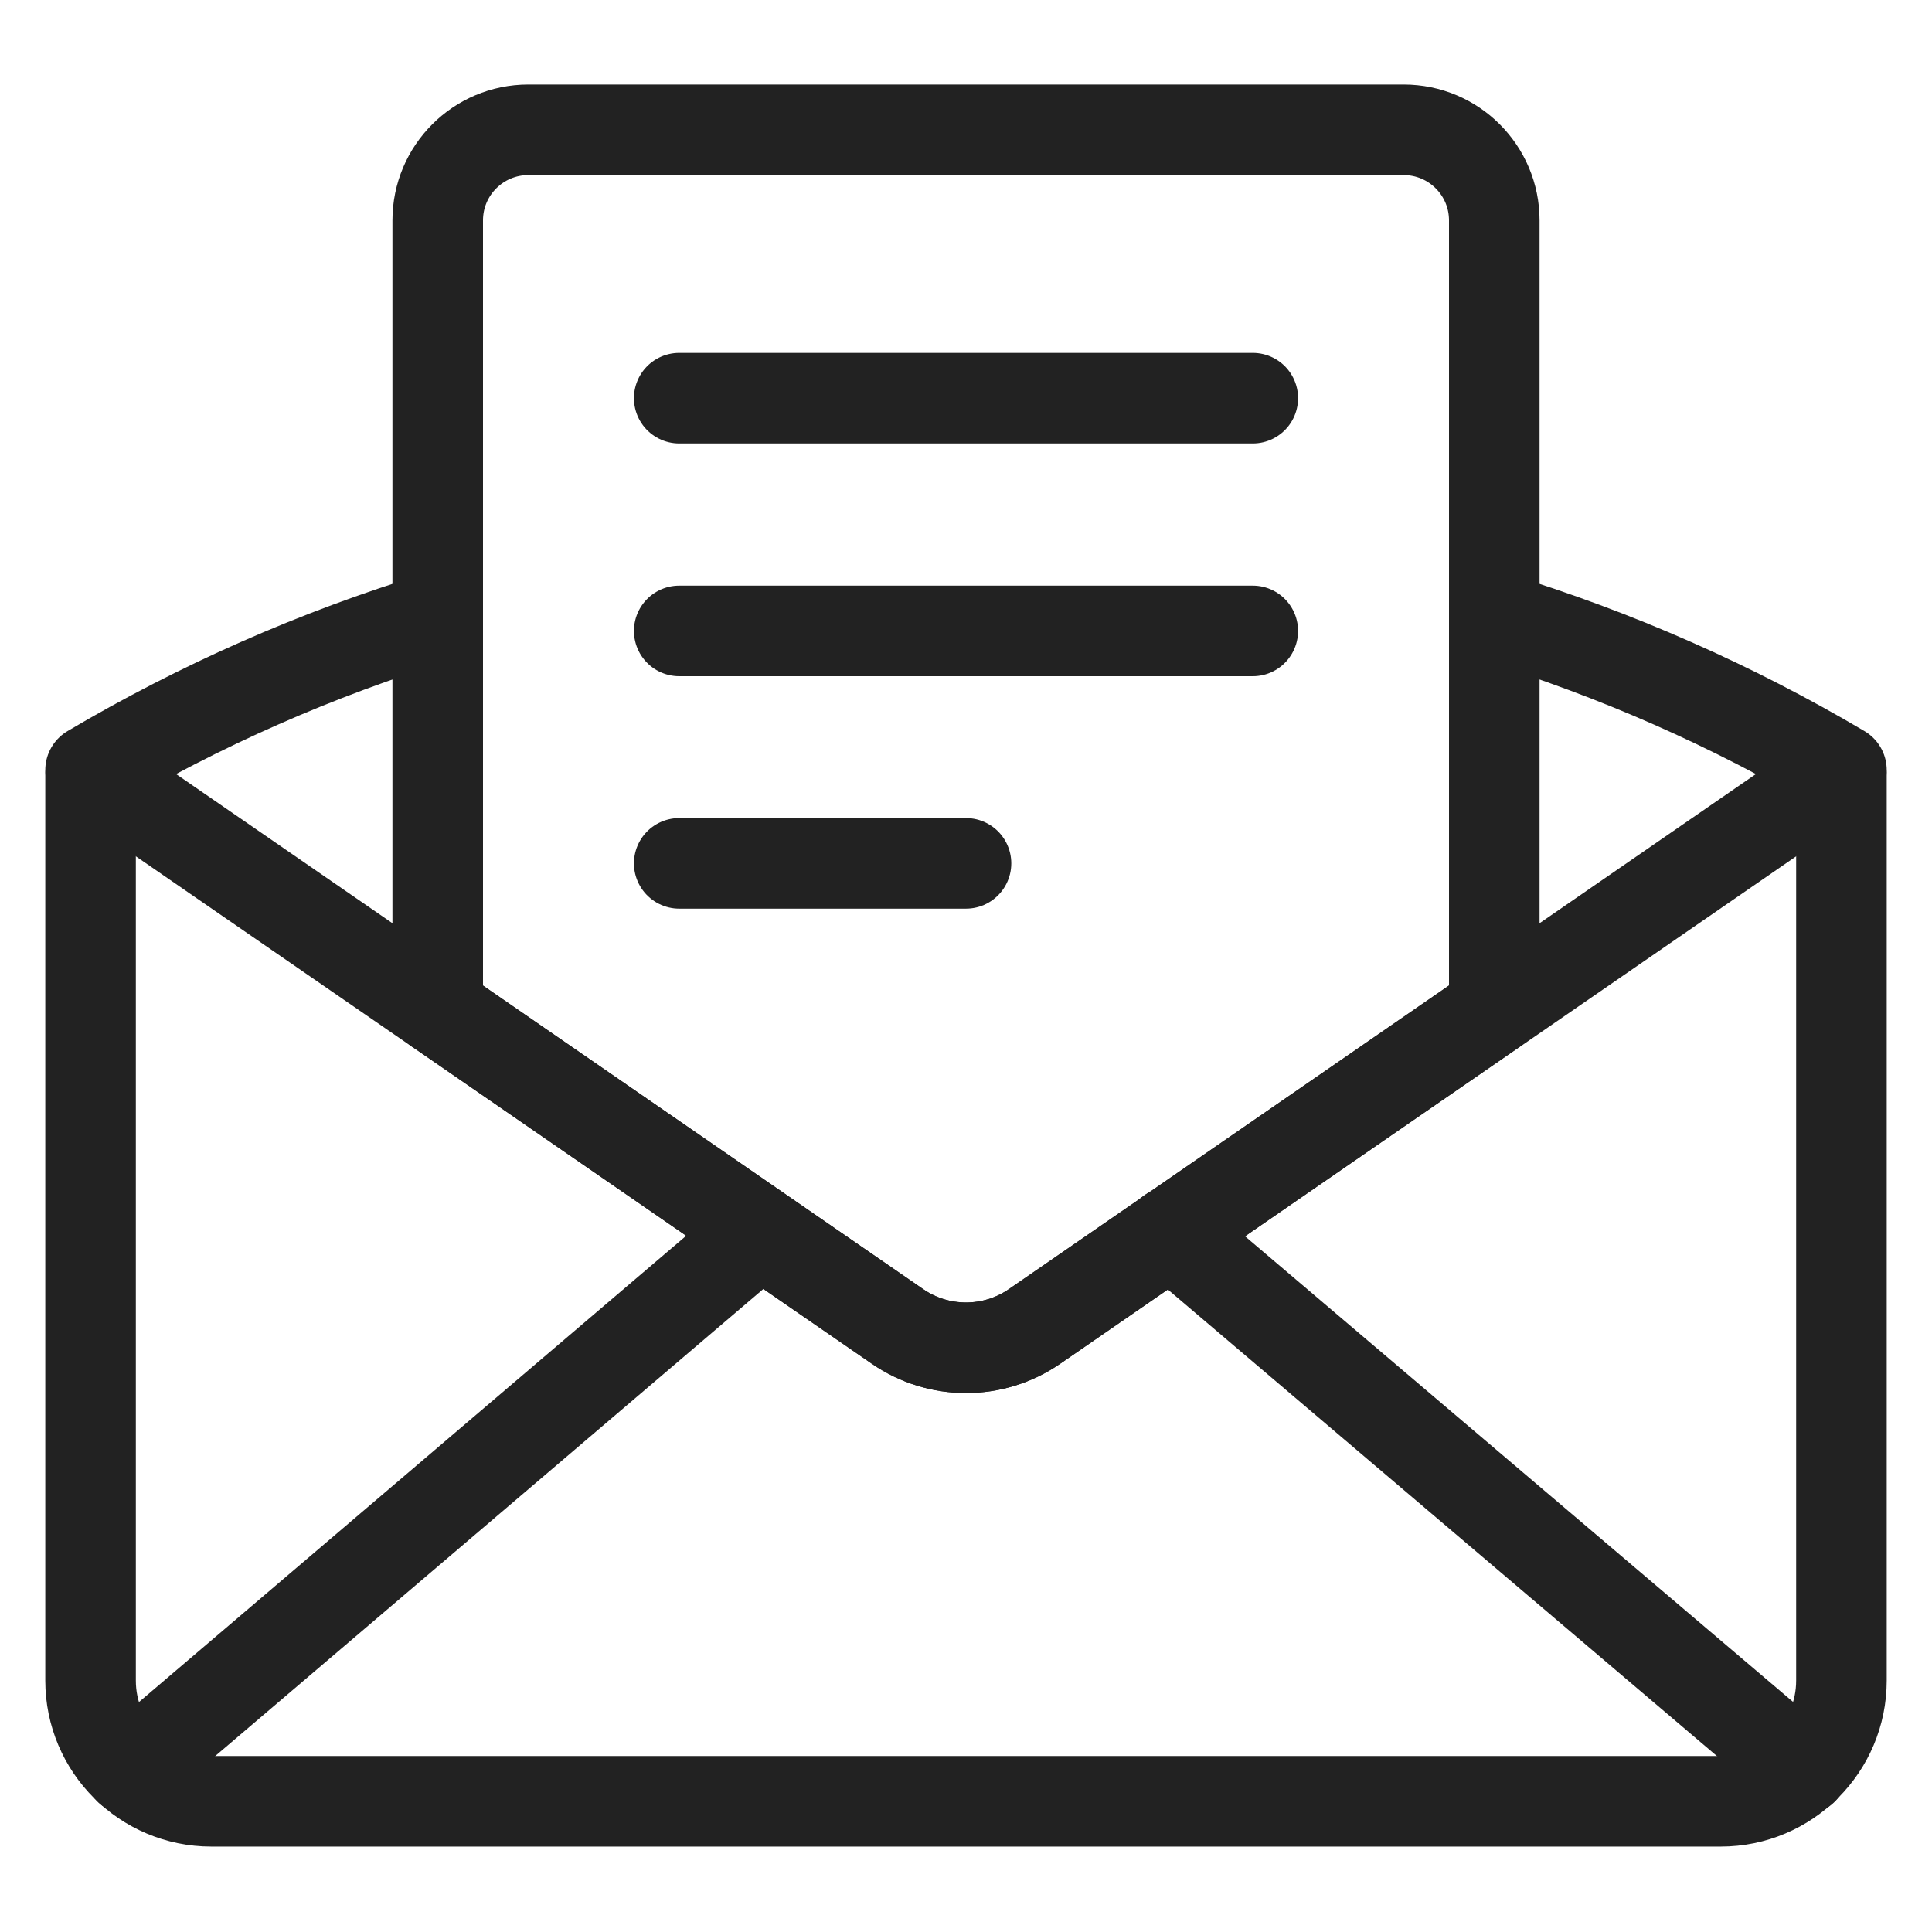
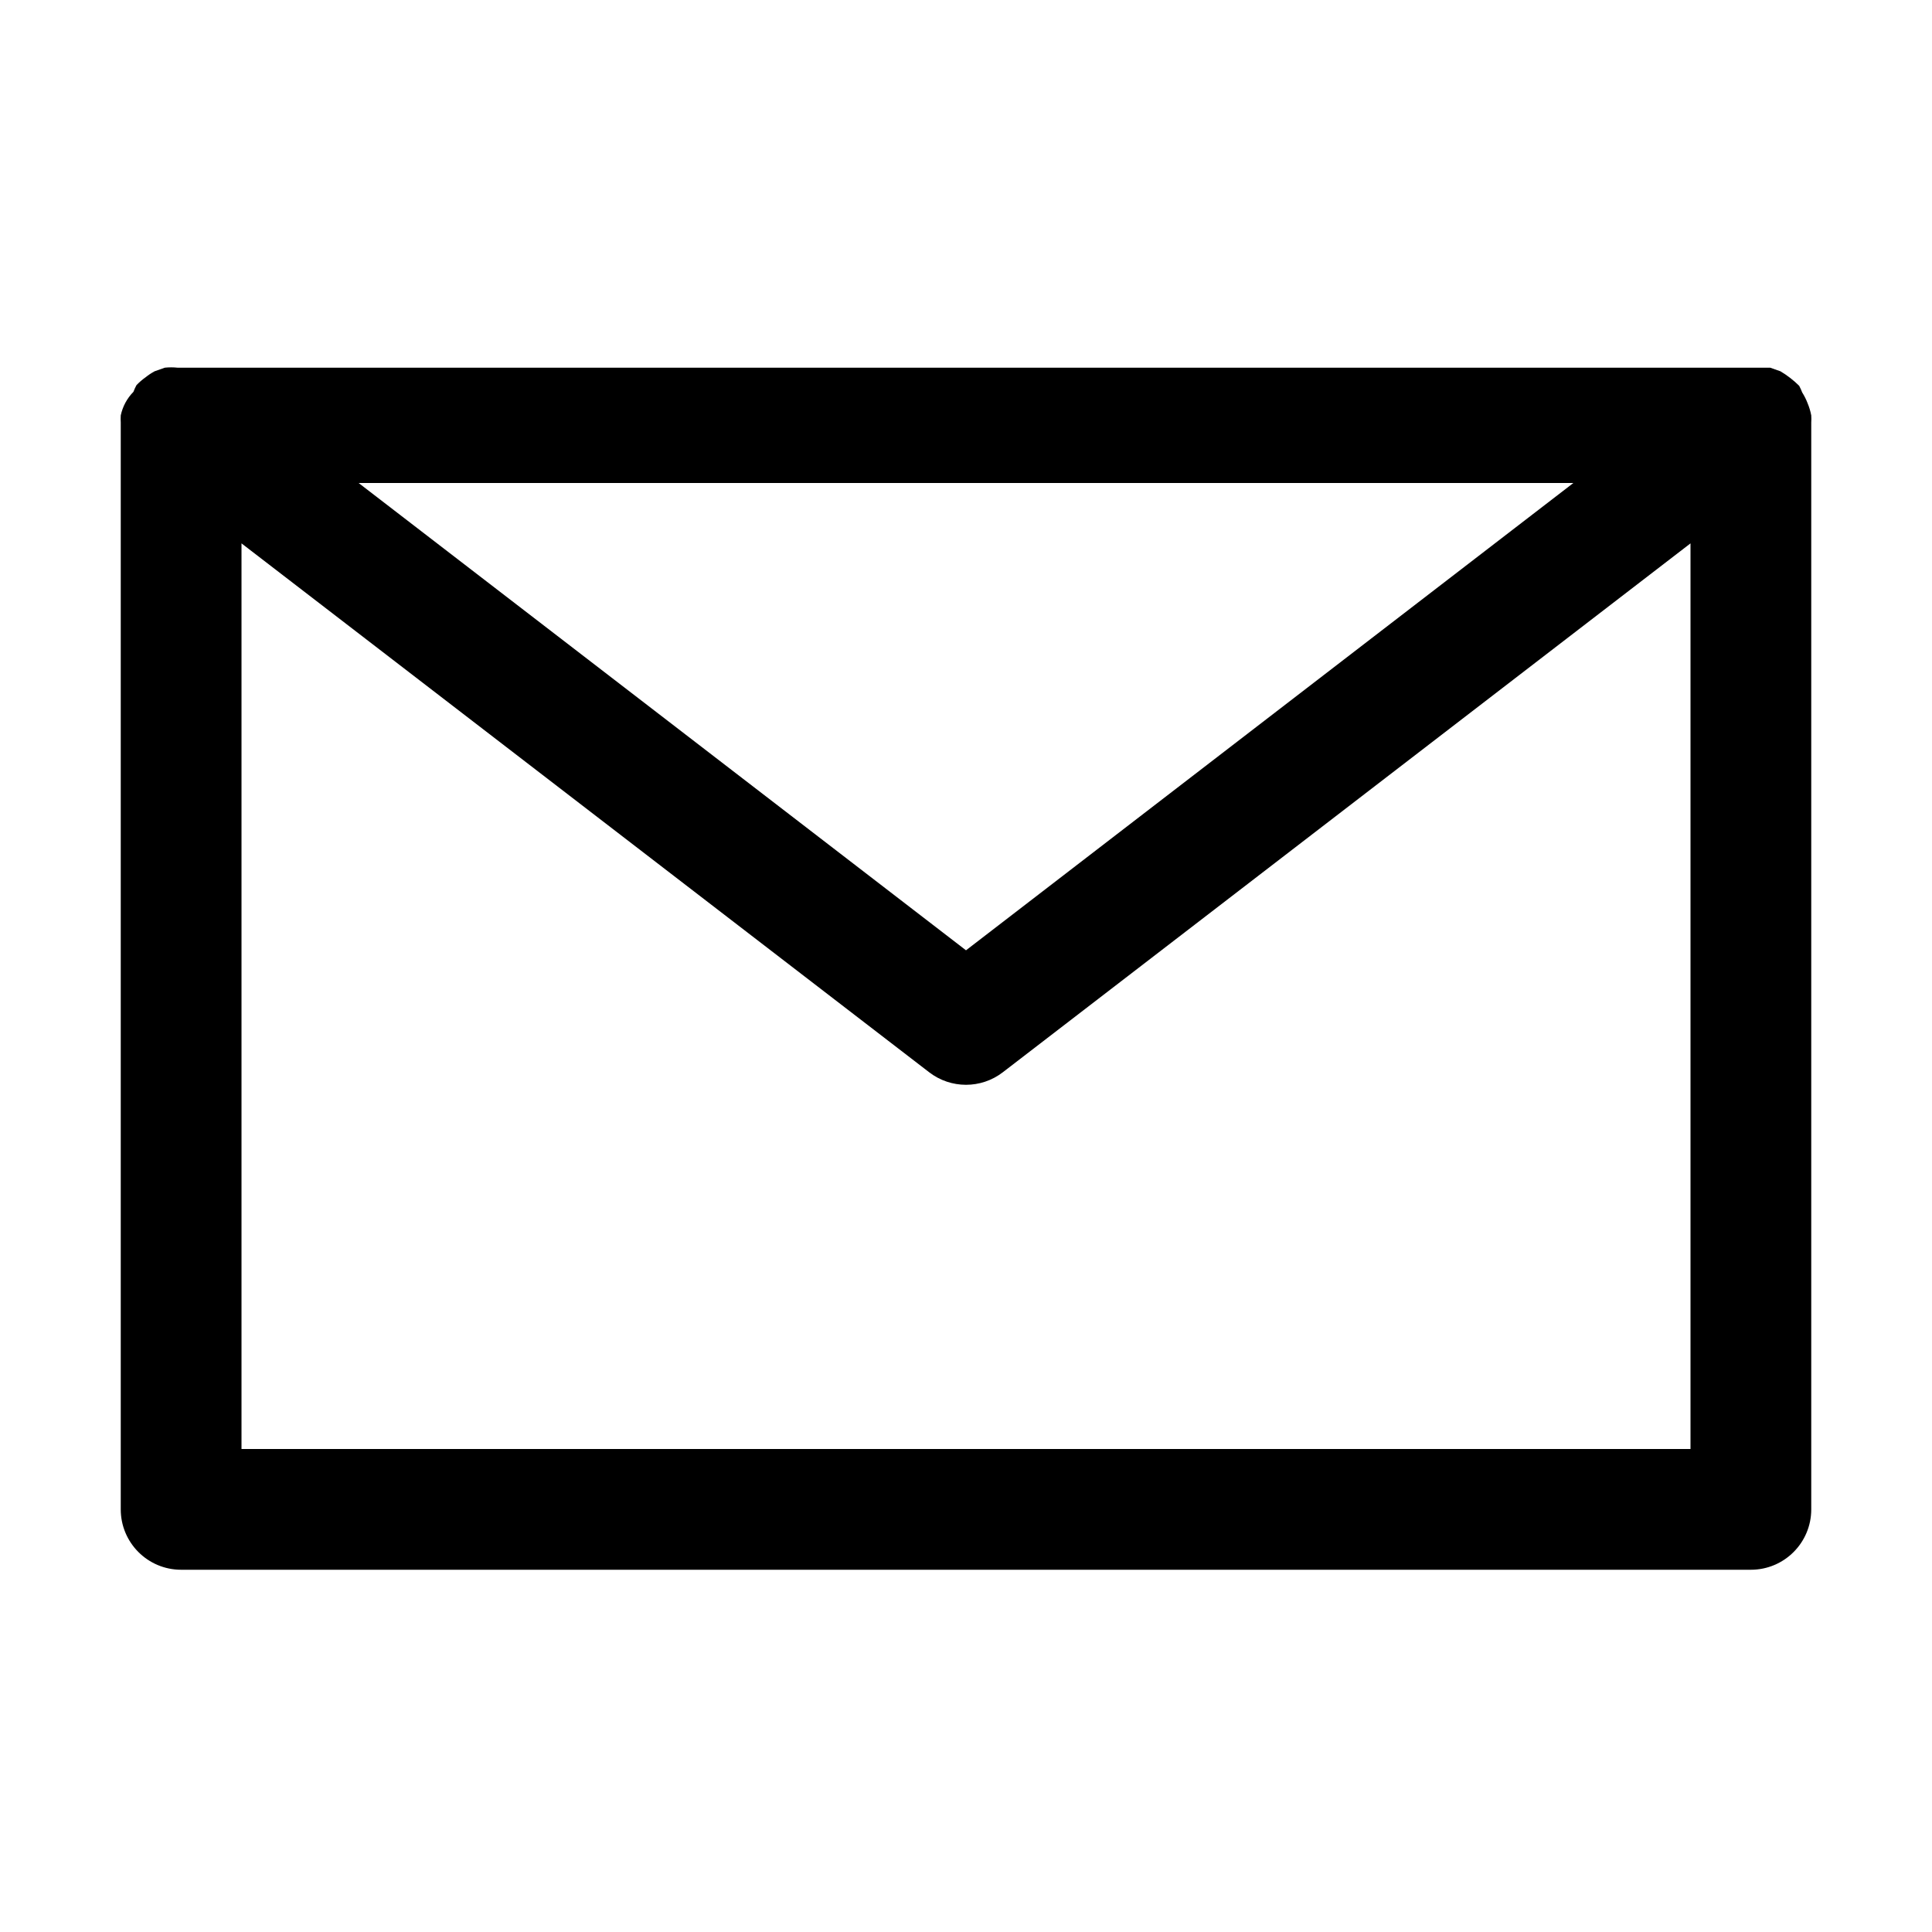
- <svg xmlns="http://www.w3.org/2000/svg" data-name="Layer 1" viewBox="0 0 64 64">
-   <path fill="none" stroke="#222" stroke-linecap="round" stroke-linejoin="round" stroke-width="3" d="M3,25.67v30a4,4,0,0,0,4,4H57a4,4,0,0,0,4-4v-30" />
-   <path fill="none" stroke="#222" stroke-linecap="round" stroke-linejoin="round" stroke-width="3" d="M14.5,20.44A53,53,0,0,0,3,25.51H3L29.73,43.94a4,4,0,0,0,4.54,0L61,25.51h0a53,53,0,0,0-11.5-5.07" />
-   <path fill="none" stroke="#222" stroke-linecap="round" stroke-linejoin="round" stroke-width="3" d="M14.5,33.44V7.3a3,3,0,0,1,3-3h29a3,3,0,0,1,3,3V33.43L34.27,43.94a4,4,0,0,1-4.54,0L14.51,33.44" />
-   <line x1="41.5" x2="22.5" y1="13.19" y2="13.19" fill="none" stroke="#222" stroke-linecap="round" stroke-linejoin="round" stroke-width="3" />
-   <line x1="32" x2="22.5" y1="28.6" y2="28.6" fill="none" stroke="#222" stroke-linecap="round" stroke-linejoin="round" stroke-width="3" />
-   <line x1="41.5" x2="22.5" y1="20.9" y2="20.9" fill="none" stroke="#222" stroke-linecap="round" stroke-linejoin="round" stroke-width="3" />
-   <line x1="25.18" x2="4.29" y1="40.82" y2="58.62" fill="none" stroke="#222" stroke-linecap="round" stroke-linejoin="round" stroke-width="3" />
-   <line x1="38.77" x2="59.72" y1="40.82" y2="58.62" fill="none" stroke="#222" stroke-linecap="round" stroke-linejoin="round" stroke-width="3" />
+ <svg xmlns="http://www.w3.org/2000/svg" data-name="Layer 2" viewBox="0 0 32 32">
+   <path d="M29.94 6.68a1 1 0 0 0-.09-.18.94.94 0 0 0-.05-.11 1.6 1.6 0 0 0-.31-.24l-.17-.06H2.94a1 1 0 0 0-.21 0l-.17.06a1 1 0 0 0-.15.1 1 1 0 0 0-.15.13.93.93 0 0 0-.05.11.79.79 0 0 0-.21.39A.93.93 0 0 0 2 7v18a1 1 0 0 0 1 1h26a1 1 0 0 0 1-1V7a.93.93 0 0 0 0-.12 1 1 0 0 0-.06-.2ZM26.06 8 16 15.74 5.94 8ZM28 24H4V9l11.39 8.76a1 1 0 0 0 1.22 0L28 9Z" />
</svg>
